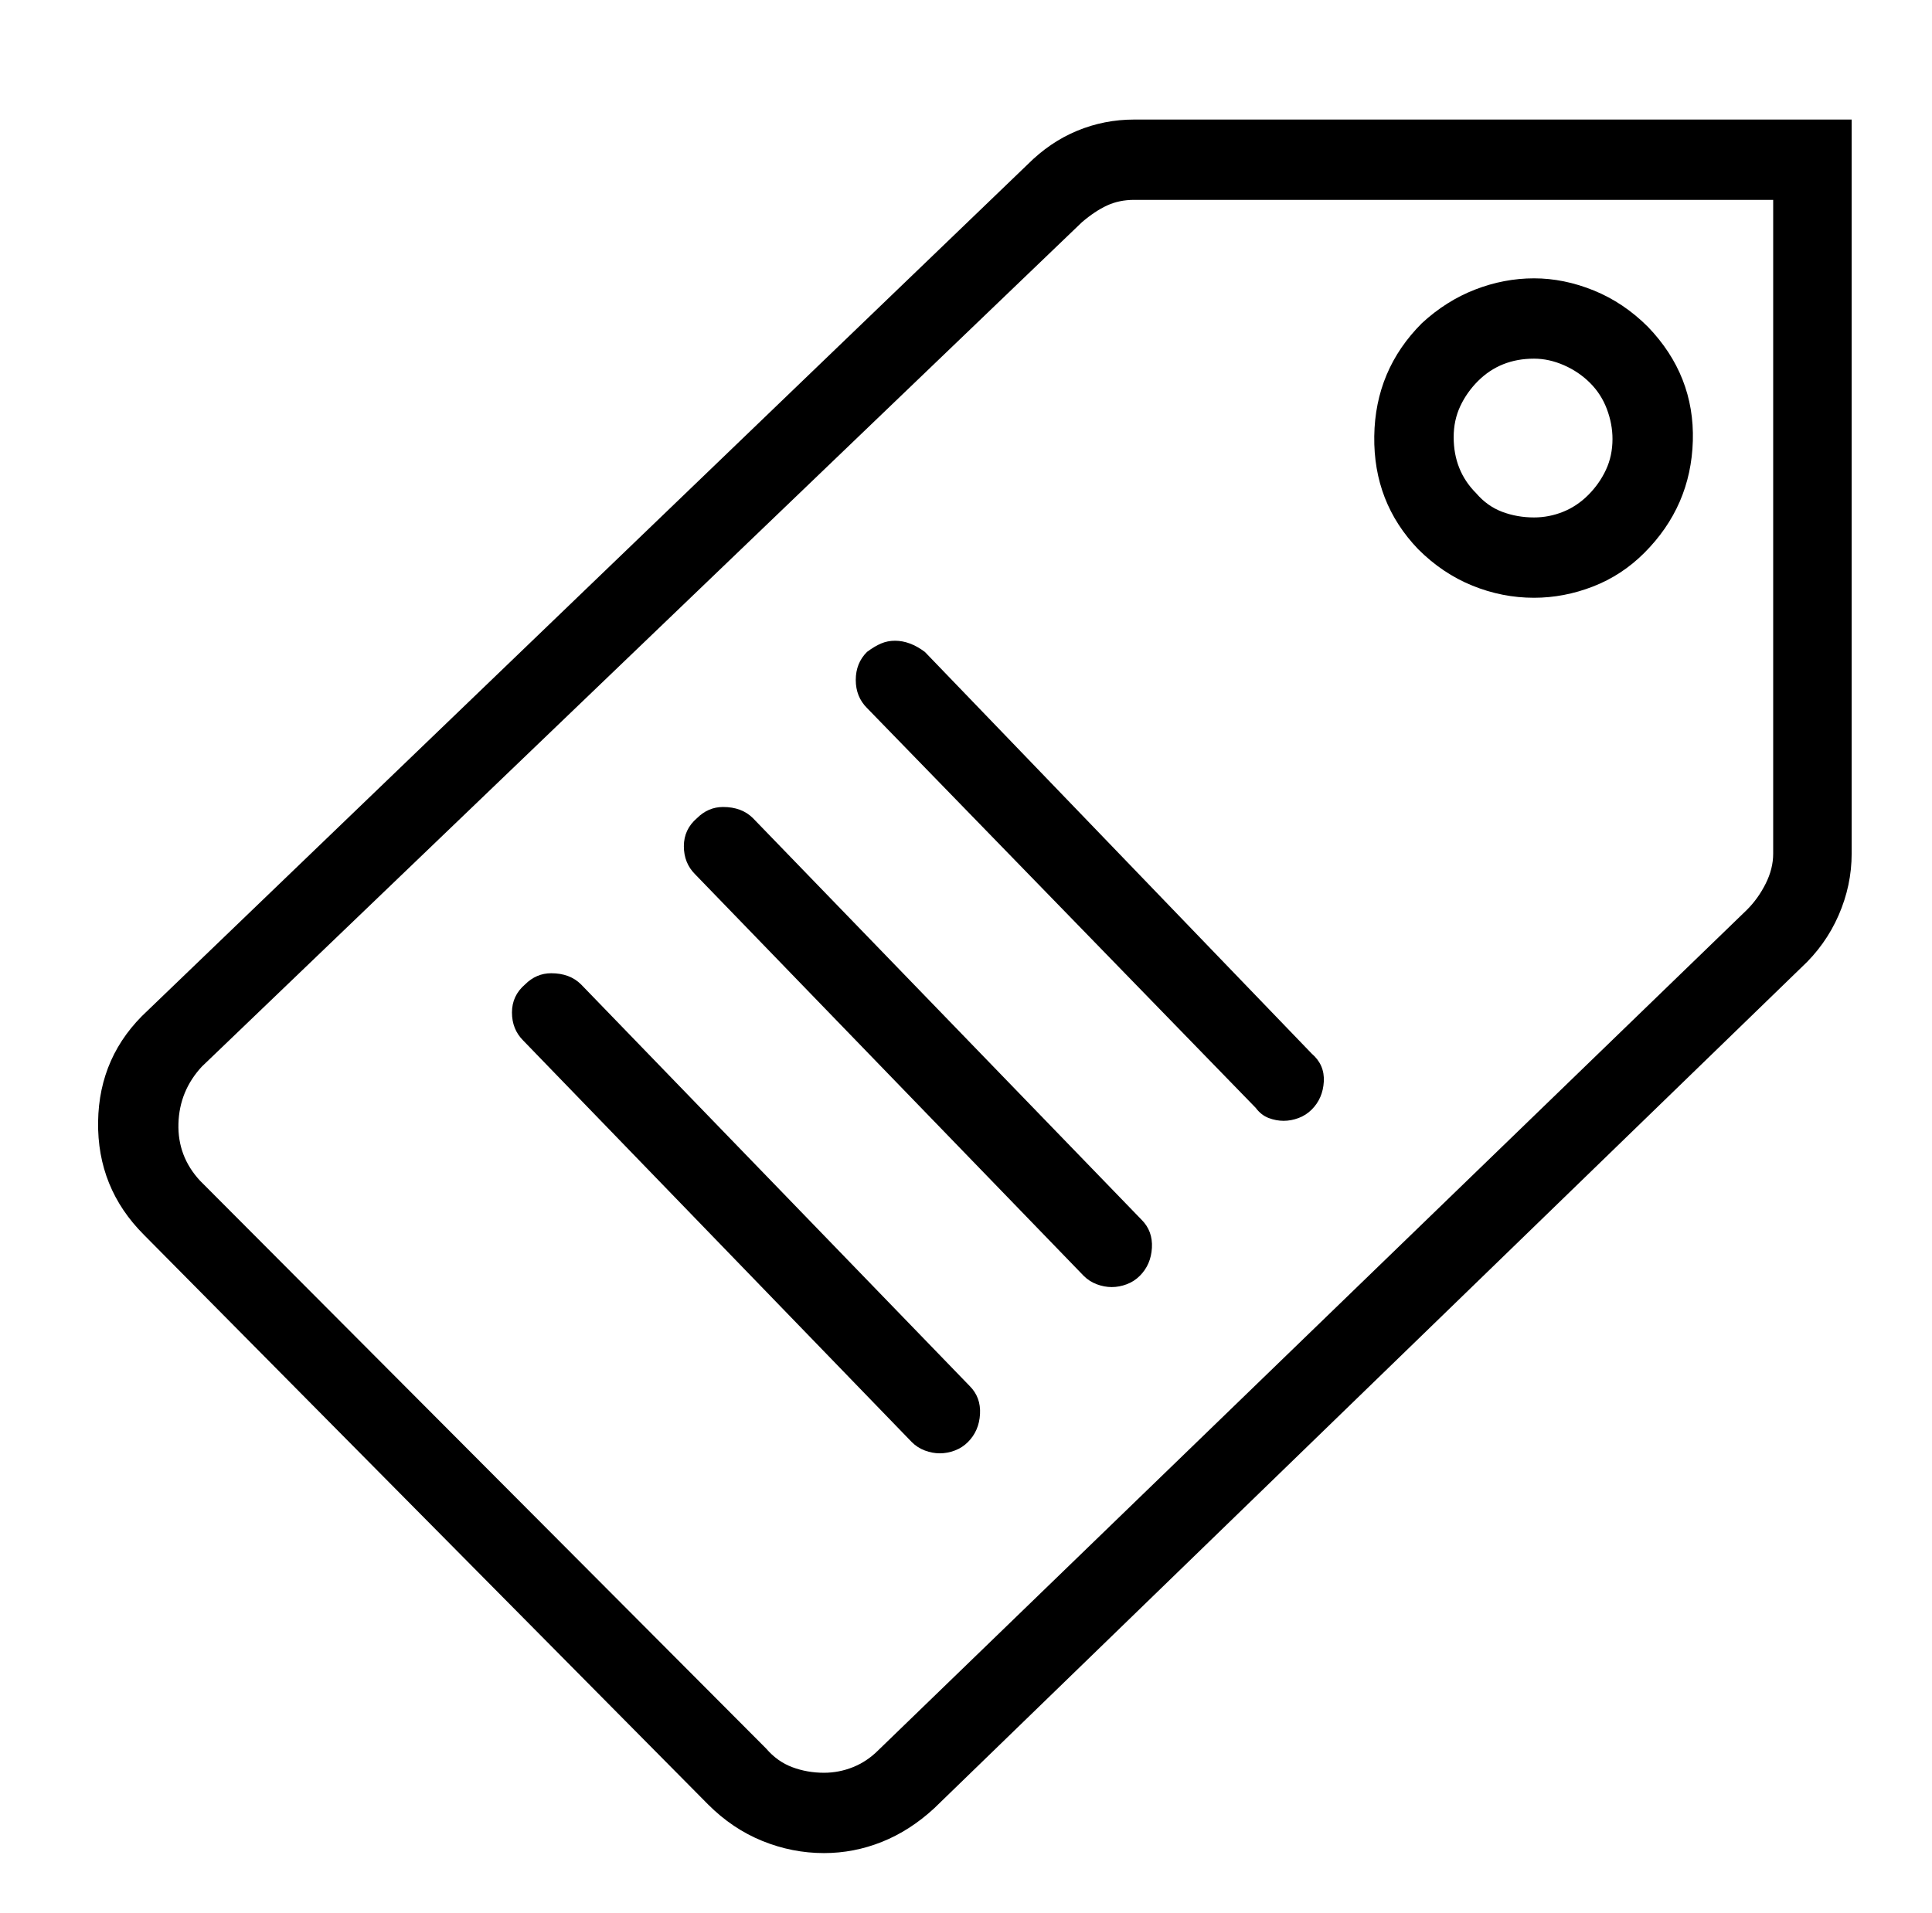
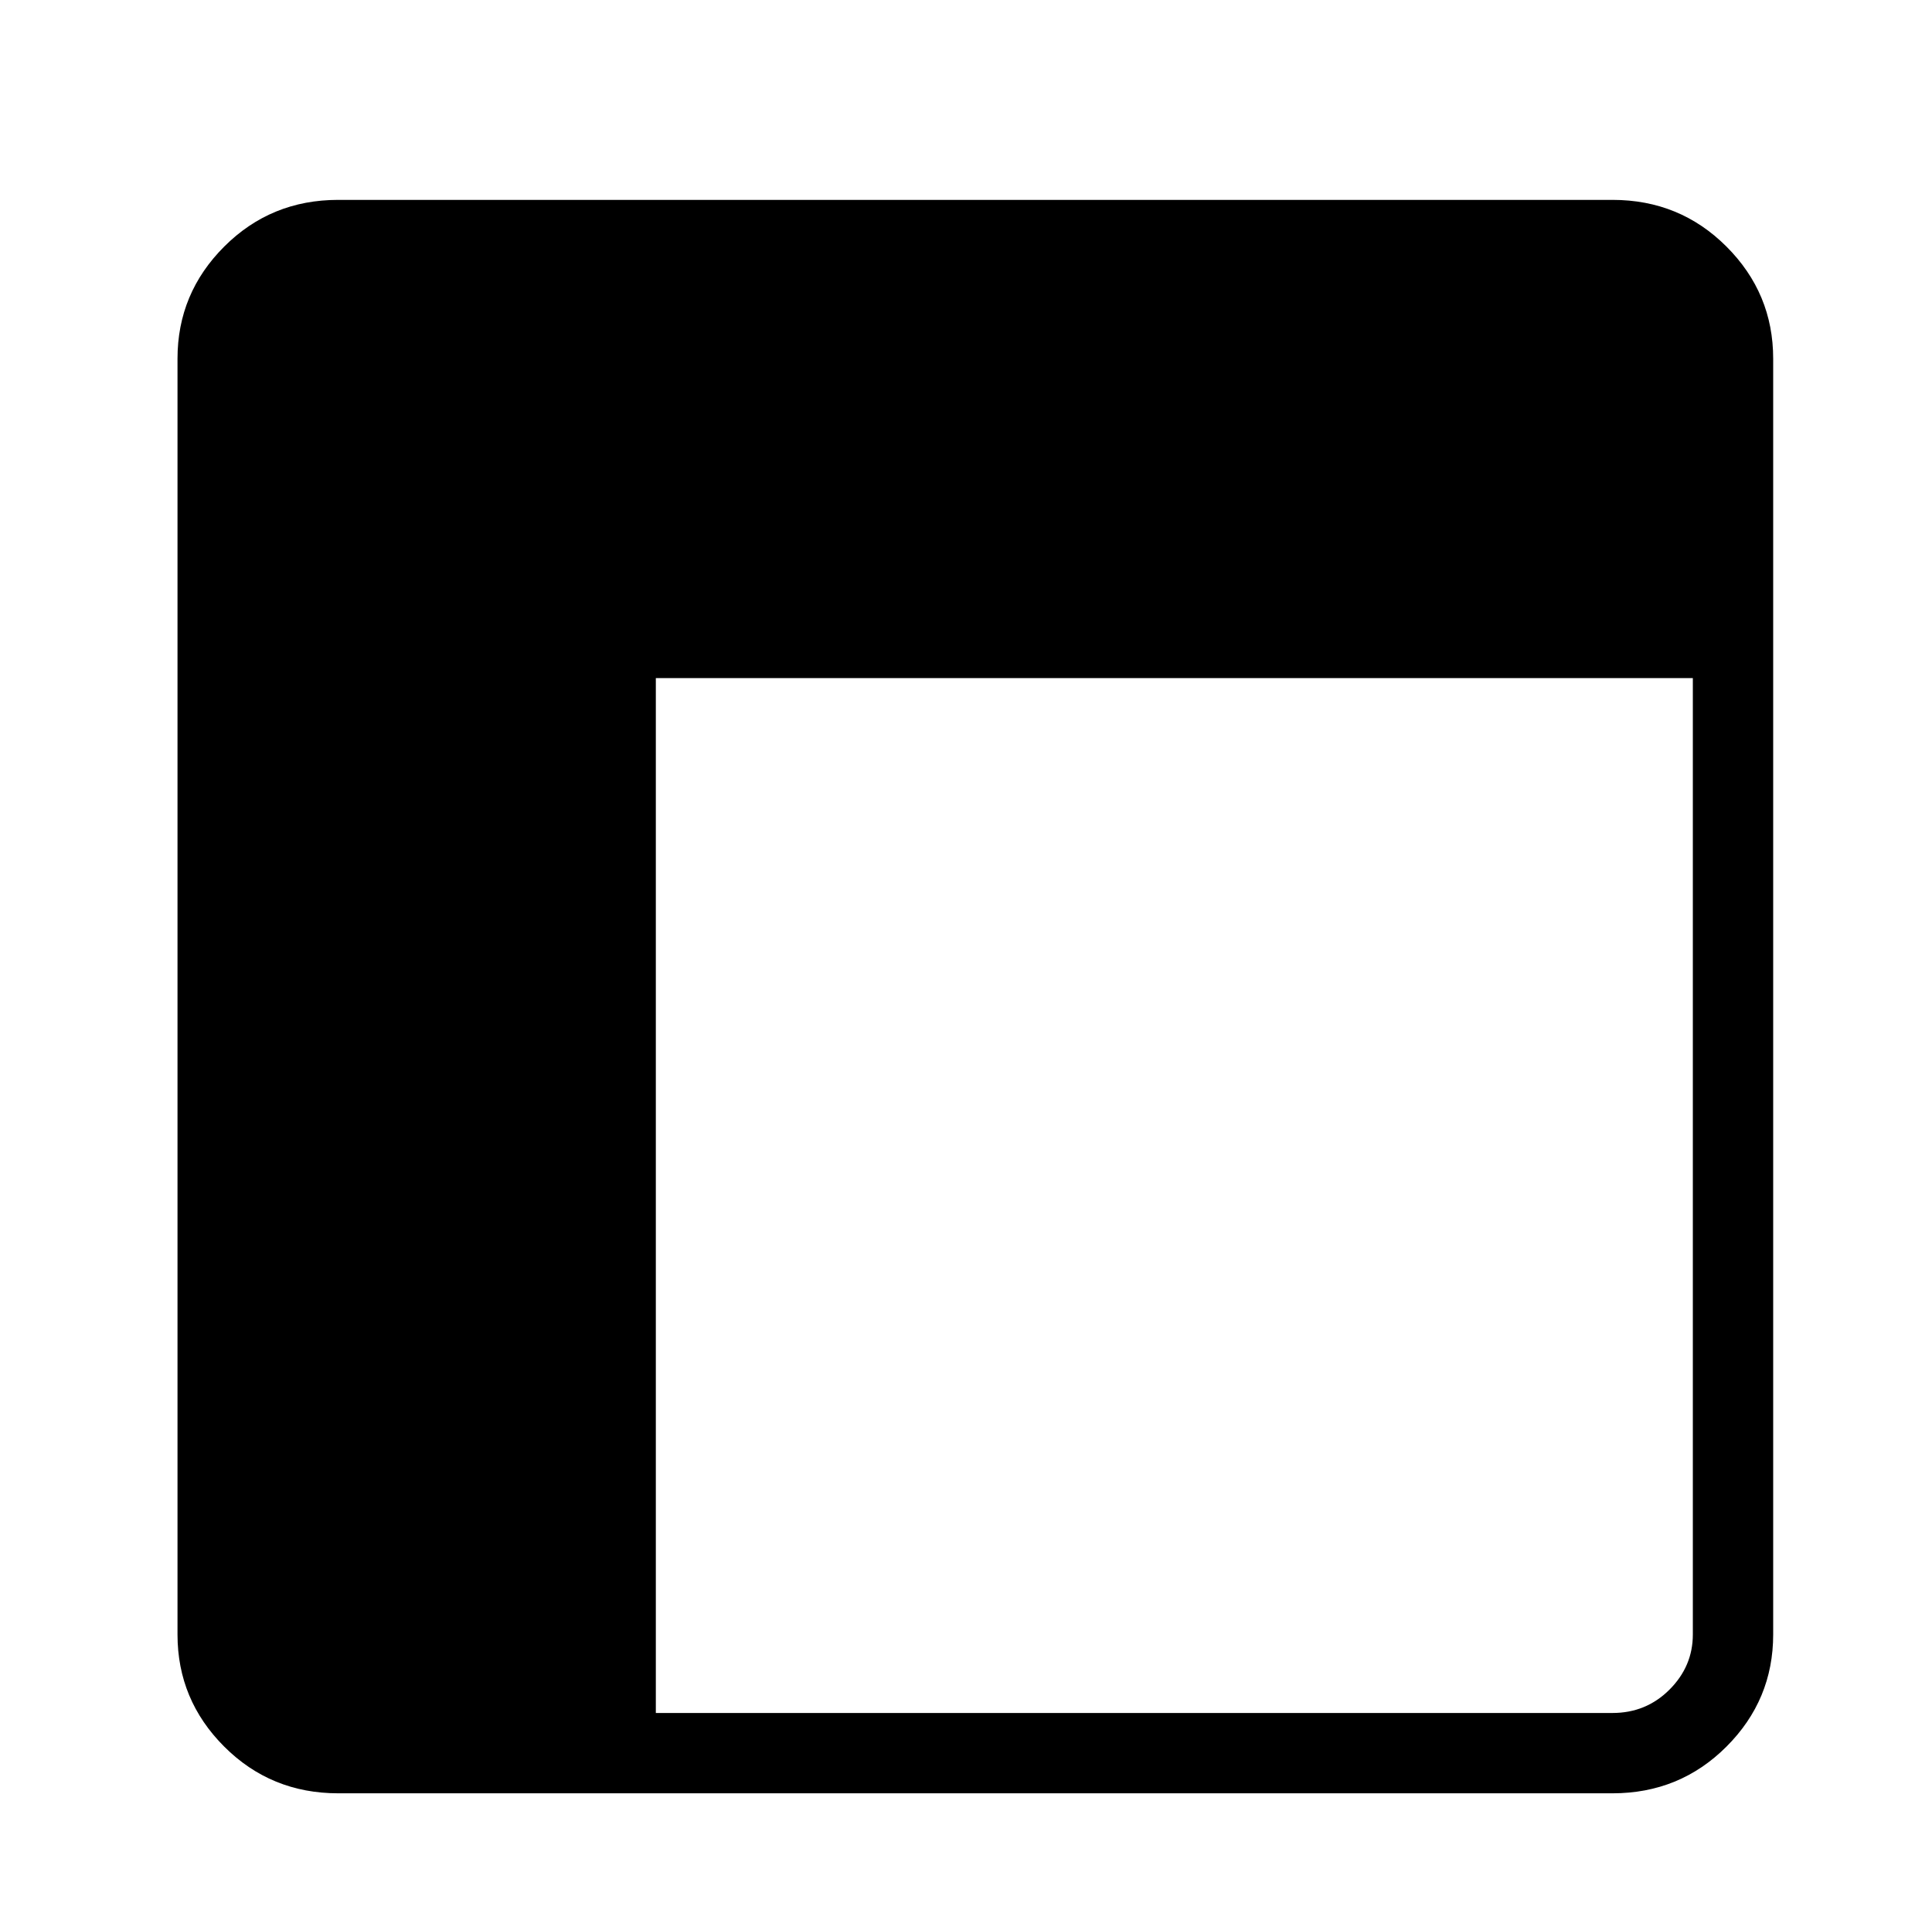
<svg xmlns="http://www.w3.org/2000/svg" version="1.1" viewBox="-10 0 1034 1024">
  <g transform="matrix(1 0 0 -1 0 960)">
-     <path fill="currentColor" d="M939 853v-350q0 -8 -4 -16t-10 -14l-465 -450q-6 -6 -13.5 -9t-15.5 -3q-9 0 -17 3t-14 10l-303 304q-12 13 -11.5 30.5t12.5 30.5l471 452q7 6 13.5 9t14.5 3h342v0zM981 896h-384v0v0q-16 0 -30.5 -6t-26.5 -18l-471 -453q-26 -24 -26.5 -59.5t24.5 -60.5l302 -305 q13 -13 29 -19.5t33 -6.5q16 0 31 6t28 18l464 450q13 12 20 28t7 33v393v0zM469 617q-4 0 -7.5 -1.5t-7.5 -4.5q-6 -6 -6 -15t6 -15l208 -214q3 -4 7 -5.5t8 -1.5t8 1.5t7 4.5q6 6 6.5 15t-6.5 15l-207 215q-4 3 -8 4.5t-8 1.5v0v0zM377 528q-4 0 -7.5 -1.5t-6.5 -4.5 q-7 -6 -7 -15t6 -15l208 -215q3 -3 7 -4.5t8 -1.5t8 1.5t7 4.5v0q6 6 6.5 15t-5.5 15l-208 215q-3 3 -7 4.5t-9 1.5v0v0zM285 439q-4 0 -7.5 -1.5t-6.5 -4.5q-7 -6 -7 -15t6 -15l208 -215q3 -3 7 -4.5t8 -1.5t8 1.5t7 4.5q6 6 6.5 15t-5.5 15l-208 215q-3 3 -7 4.5t-9 1.5v0 v0zM811 768q8 0 16 -3.5t14 -9.5t9 -14t3 -16q0 -9 -3.5 -16.5t-9.5 -13.5t-13.5 -9t-15.5 -3q-9 0 -17 3t-14 10q-6 6 -9 13.5t-3 16.5t3.5 16.5t9.5 13.5t13.5 9t16.5 3zM811 811q-16 0 -31.5 -6t-28.5 -18q-25 -25 -25.5 -60.5t23.5 -60.5q13 -13 29 -19.5t33 -6.5 q16 0 31.5 6t27.5 18q25 25 26 60t-24 61q-13 13 -29 19.5t-32 6.5v0v0z" />
+     <path fill="currentColor" d="M853 853h-682q-36 0 -61 -25t-25 -60v-683q0 -35 25 -60t61 -25h682q36 0 61 25t25 60v683q0 35 -25 60t-61 25zM896 85q0 -17 -12.5 -29.5t-30.5 -12.5h-512v554h555v-512z" />
  </g>
</svg>
